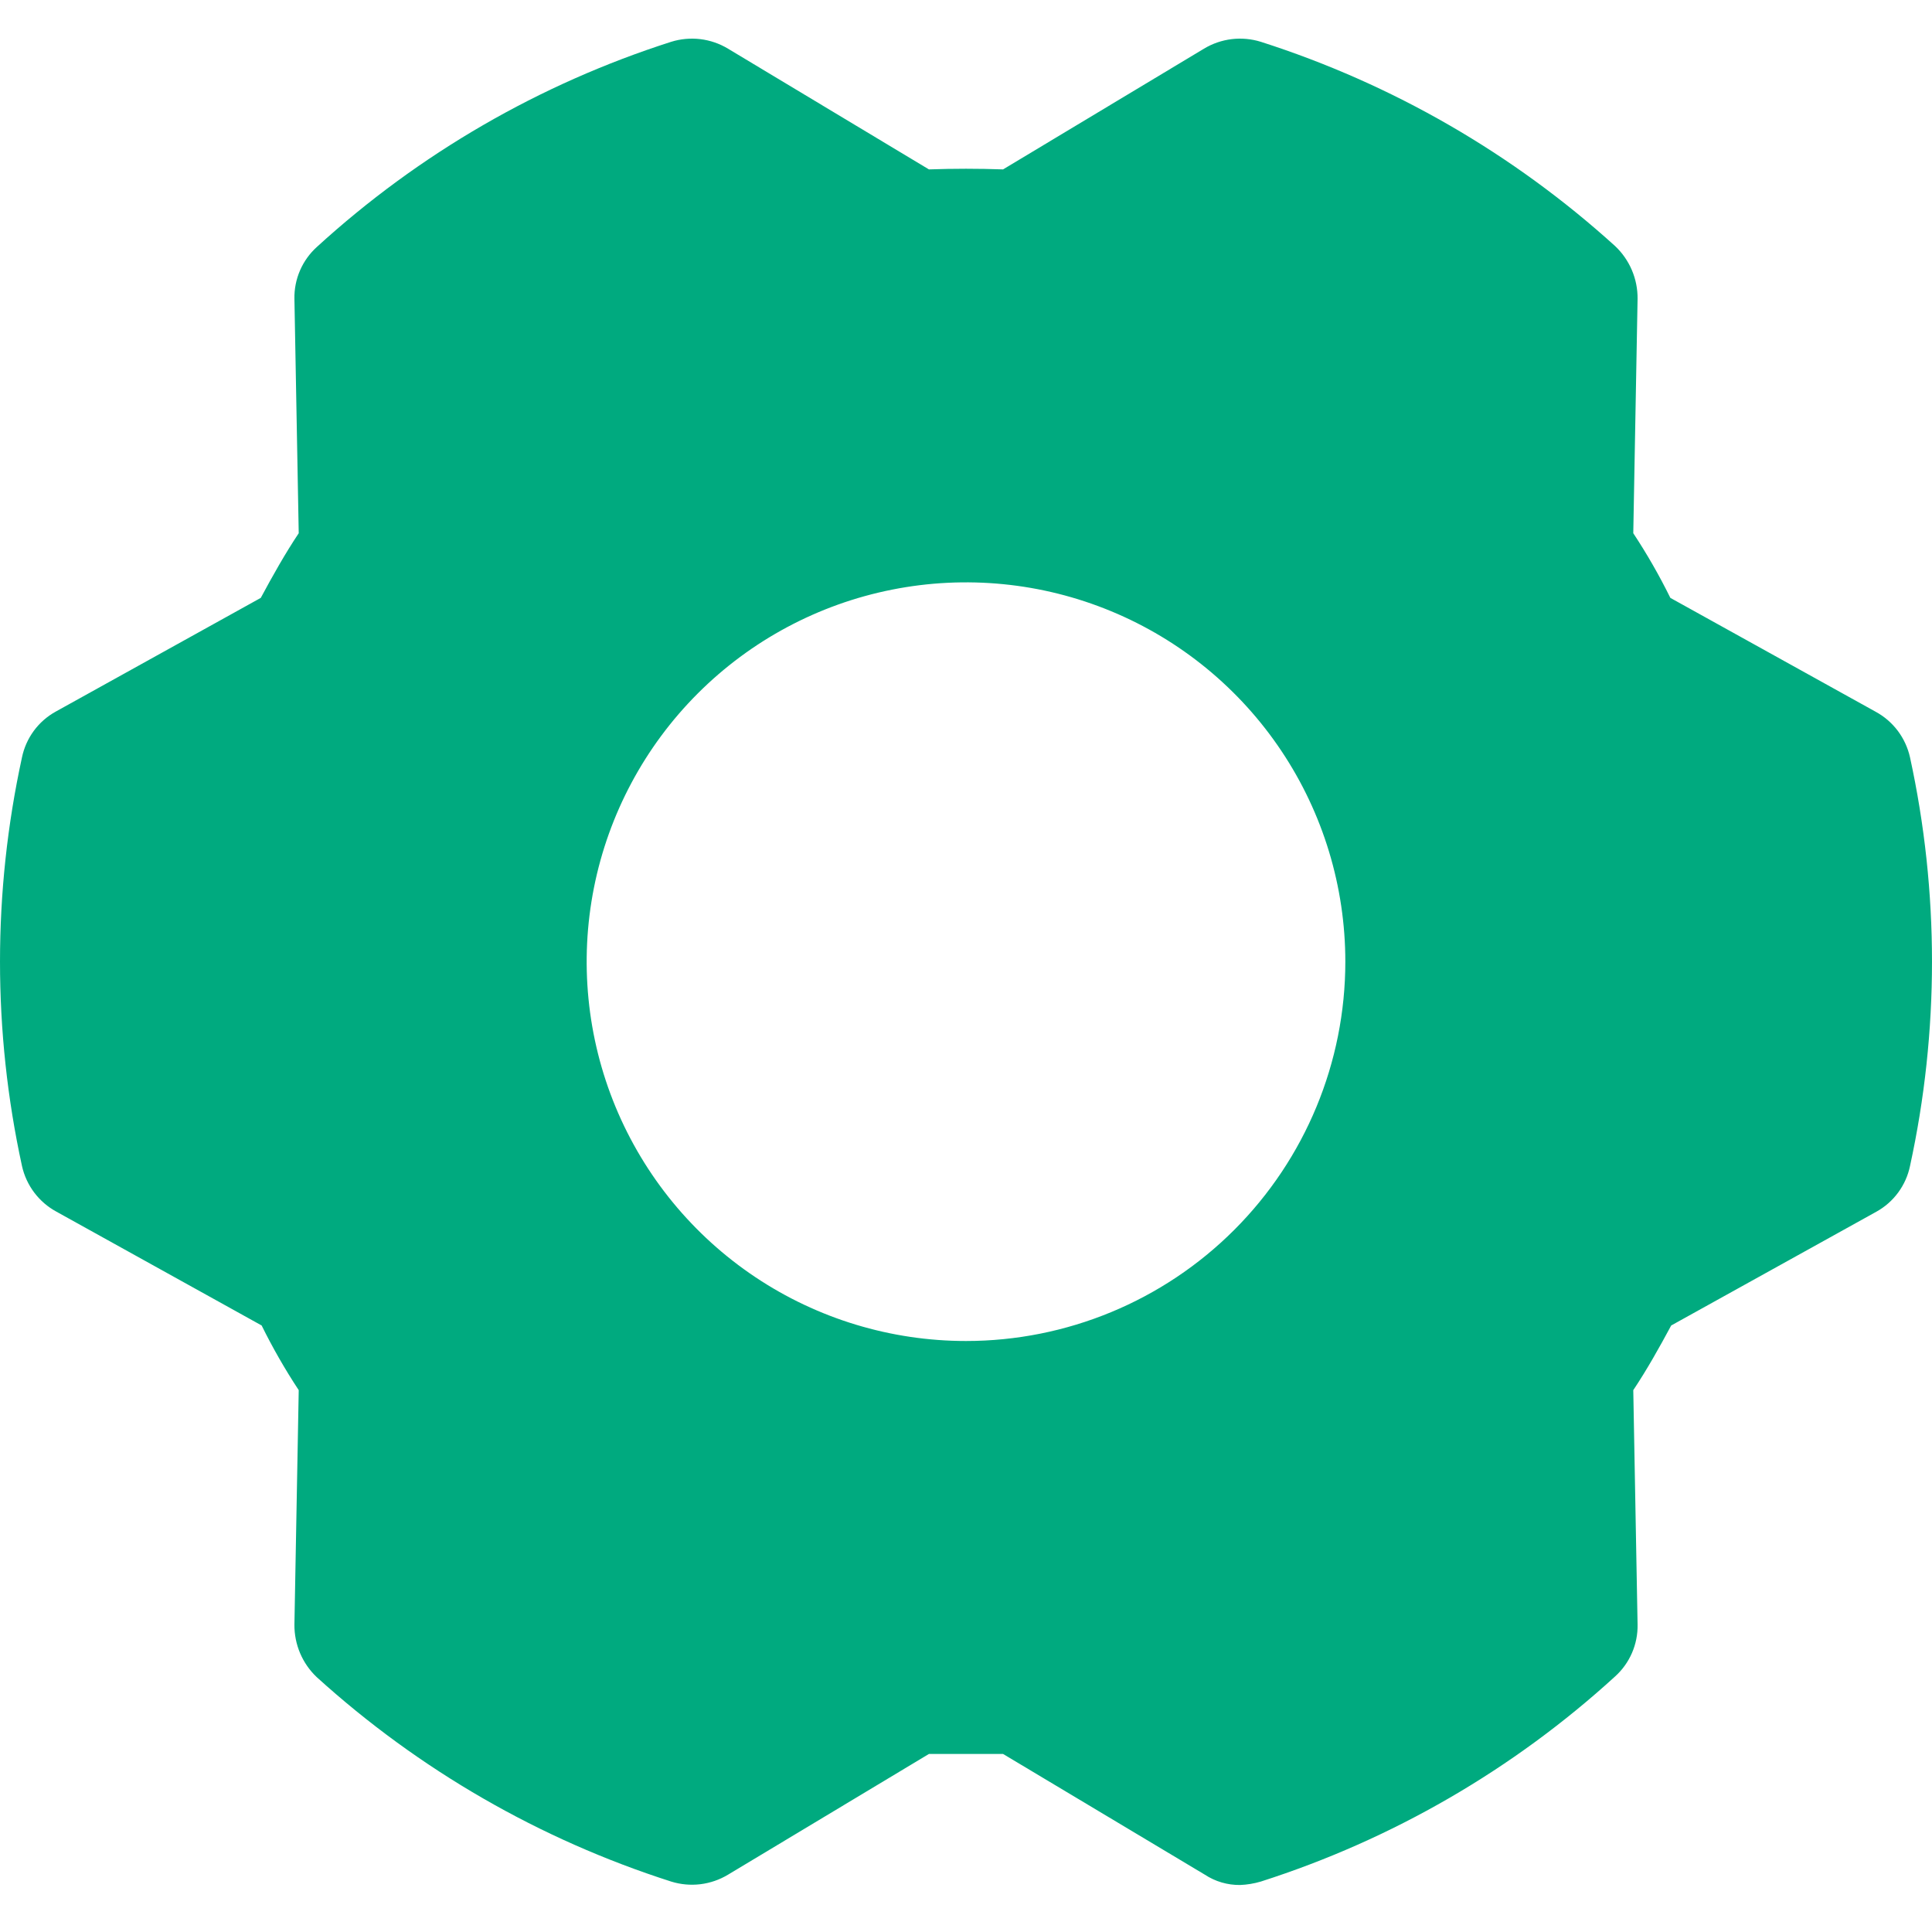
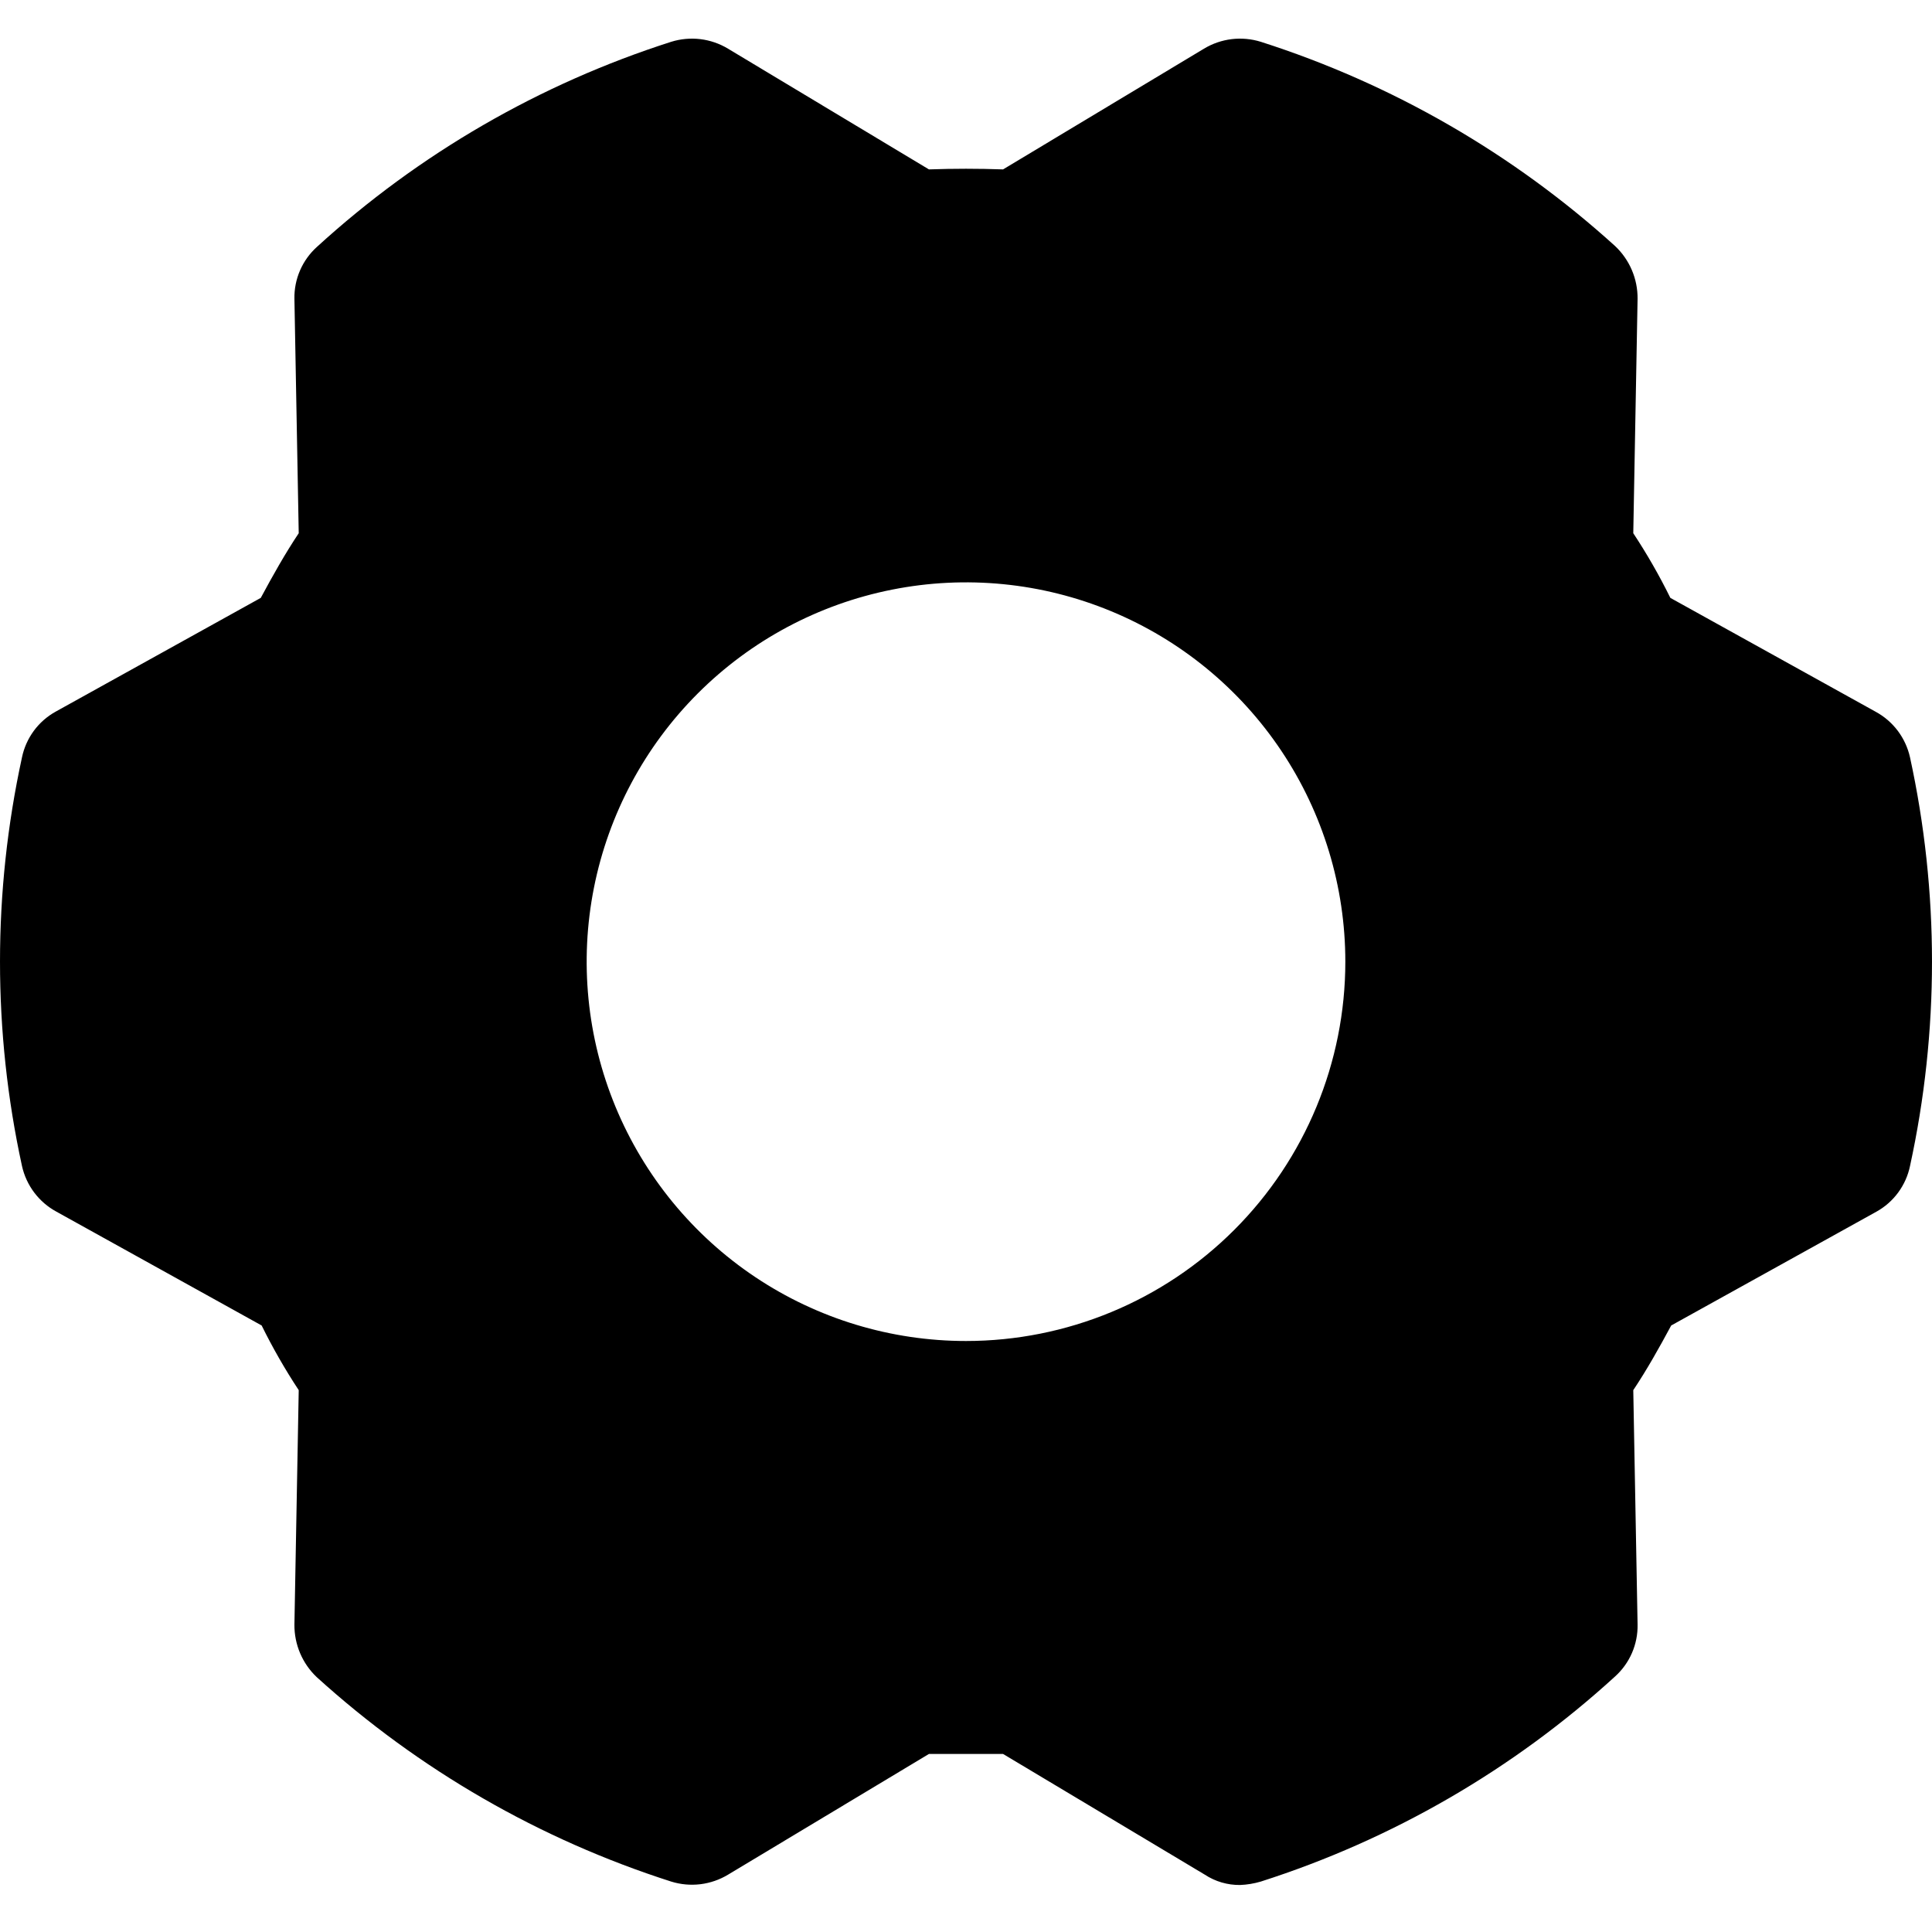
<svg xmlns="http://www.w3.org/2000/svg" width="100" height="100" viewBox="0 0 100 100" fill="none">
-   <path d="M98.862 39.201C98.751 38.702 98.534 38.232 98.227 37.824C97.919 37.416 97.527 37.079 97.077 36.836L86.457 30.946C85.888 29.791 85.247 28.673 84.538 27.599L84.761 15.461C84.765 14.952 84.664 14.448 84.465 13.98C84.265 13.511 83.971 13.089 83.601 12.739C78.313 7.945 72.059 4.339 65.261 2.164C64.773 2.012 64.258 1.965 63.75 2.026C63.242 2.088 62.754 2.256 62.316 2.521L51.919 8.768C50.625 8.723 49.375 8.723 48.081 8.768L37.684 2.521C37.246 2.256 36.758 2.088 36.25 2.026C35.742 1.965 35.227 2.012 34.739 2.164C27.932 4.341 21.675 7.963 16.399 12.784C16.026 13.122 15.729 13.535 15.529 13.997C15.329 14.459 15.23 14.958 15.239 15.461L15.462 27.599C14.748 28.67 14.123 29.785 13.498 30.946L2.878 36.836C2.435 37.082 2.05 37.42 1.75 37.828C1.45 38.237 1.241 38.705 1.138 39.201C-0.379 46.17 -0.379 53.383 1.138 60.352C1.249 60.851 1.466 61.32 1.773 61.728C2.081 62.136 2.473 62.474 2.923 62.717L13.543 68.607C14.113 69.762 14.753 70.879 15.462 71.954L15.239 84.091C15.235 84.6 15.336 85.105 15.535 85.573C15.735 86.042 16.029 86.464 16.399 86.813C21.687 91.608 27.941 95.214 34.739 97.389C35.227 97.541 35.742 97.588 36.25 97.527C36.758 97.465 37.246 97.296 37.684 97.032L48.081 90.785H51.919L62.361 97.032C62.903 97.389 63.541 97.575 64.19 97.567C64.553 97.552 64.913 97.492 65.261 97.389C72.068 95.212 78.325 91.589 83.601 86.769C83.974 86.431 84.271 86.018 84.471 85.556C84.671 85.094 84.77 84.595 84.761 84.091L84.538 71.954C85.252 70.883 85.877 69.767 86.501 68.607L97.122 62.717C97.565 62.471 97.95 62.133 98.25 61.724C98.55 61.316 98.759 60.848 98.862 60.352C100.379 53.383 100.379 46.17 98.862 39.201V39.201ZM50 69.41C46.117 69.41 42.321 68.259 39.092 66.102C35.863 63.944 33.347 60.878 31.86 57.29C30.375 53.702 29.986 49.755 30.743 45.946C31.501 42.137 33.371 38.639 36.117 35.893C38.862 33.147 42.361 31.277 46.17 30.52C49.978 29.762 53.926 30.151 57.514 31.637C61.101 33.123 64.168 35.639 66.325 38.868C68.483 42.097 69.634 45.893 69.634 49.776C69.634 54.984 67.566 59.978 63.883 63.66C60.201 67.342 55.207 69.41 50 69.41Z" fill="#00aa7f" />
+   <path d="M98.862 39.201C98.751 38.702 98.534 38.232 98.227 37.824C97.919 37.416 97.527 37.079 97.077 36.836L86.457 30.946C85.888 29.791 85.247 28.673 84.538 27.599L84.761 15.461C84.765 14.952 84.664 14.448 84.465 13.98C84.265 13.511 83.971 13.089 83.601 12.739C78.313 7.945 72.059 4.339 65.261 2.164C64.773 2.012 64.258 1.965 63.75 2.026C63.242 2.088 62.754 2.256 62.316 2.521L51.919 8.768C50.625 8.723 49.375 8.723 48.081 8.768L37.684 2.521C37.246 2.256 36.758 2.088 36.25 2.026C35.742 1.965 35.227 2.012 34.739 2.164C27.932 4.341 21.675 7.963 16.399 12.784C16.026 13.122 15.729 13.535 15.529 13.997C15.329 14.459 15.23 14.958 15.239 15.461L15.462 27.599C14.748 28.67 14.123 29.785 13.498 30.946L2.878 36.836C2.435 37.082 2.05 37.42 1.75 37.828C1.45 38.237 1.241 38.705 1.138 39.201C-0.379 46.17 -0.379 53.383 1.138 60.352C1.249 60.851 1.466 61.32 1.773 61.728C2.081 62.136 2.473 62.474 2.923 62.717L13.543 68.607C14.113 69.762 14.753 70.879 15.462 71.954L15.239 84.091C15.235 84.6 15.336 85.105 15.535 85.573C15.735 86.042 16.029 86.464 16.399 86.813C21.687 91.608 27.941 95.214 34.739 97.389C35.227 97.541 35.742 97.588 36.25 97.527C36.758 97.465 37.246 97.296 37.684 97.032L48.081 90.785H51.919L62.361 97.032C62.903 97.389 63.541 97.575 64.19 97.567C64.553 97.552 64.913 97.492 65.261 97.389C72.068 95.212 78.325 91.589 83.601 86.769C83.974 86.431 84.271 86.018 84.471 85.556C84.671 85.094 84.77 84.595 84.761 84.091L84.538 71.954C85.252 70.883 85.877 69.767 86.501 68.607L97.122 62.717C97.565 62.471 97.95 62.133 98.25 61.724C98.55 61.316 98.759 60.848 98.862 60.352C100.379 53.383 100.379 46.17 98.862 39.201V39.201ZM50 69.41C46.117 69.41 42.321 68.259 39.092 66.102C35.863 63.944 33.347 60.878 31.86 57.29C30.375 53.702 29.986 49.755 30.743 45.946C31.501 42.137 33.371 38.639 36.117 35.893C38.862 33.147 42.361 31.277 46.17 30.52C49.978 29.762 53.926 30.151 57.514 31.637C61.101 33.123 64.168 35.639 66.325 38.868C68.483 42.097 69.634 45.893 69.634 49.776C69.634 54.984 67.566 59.978 63.883 63.66C60.201 67.342 55.207 69.41 50 69.41Z" fill="#000000" />
</svg>
